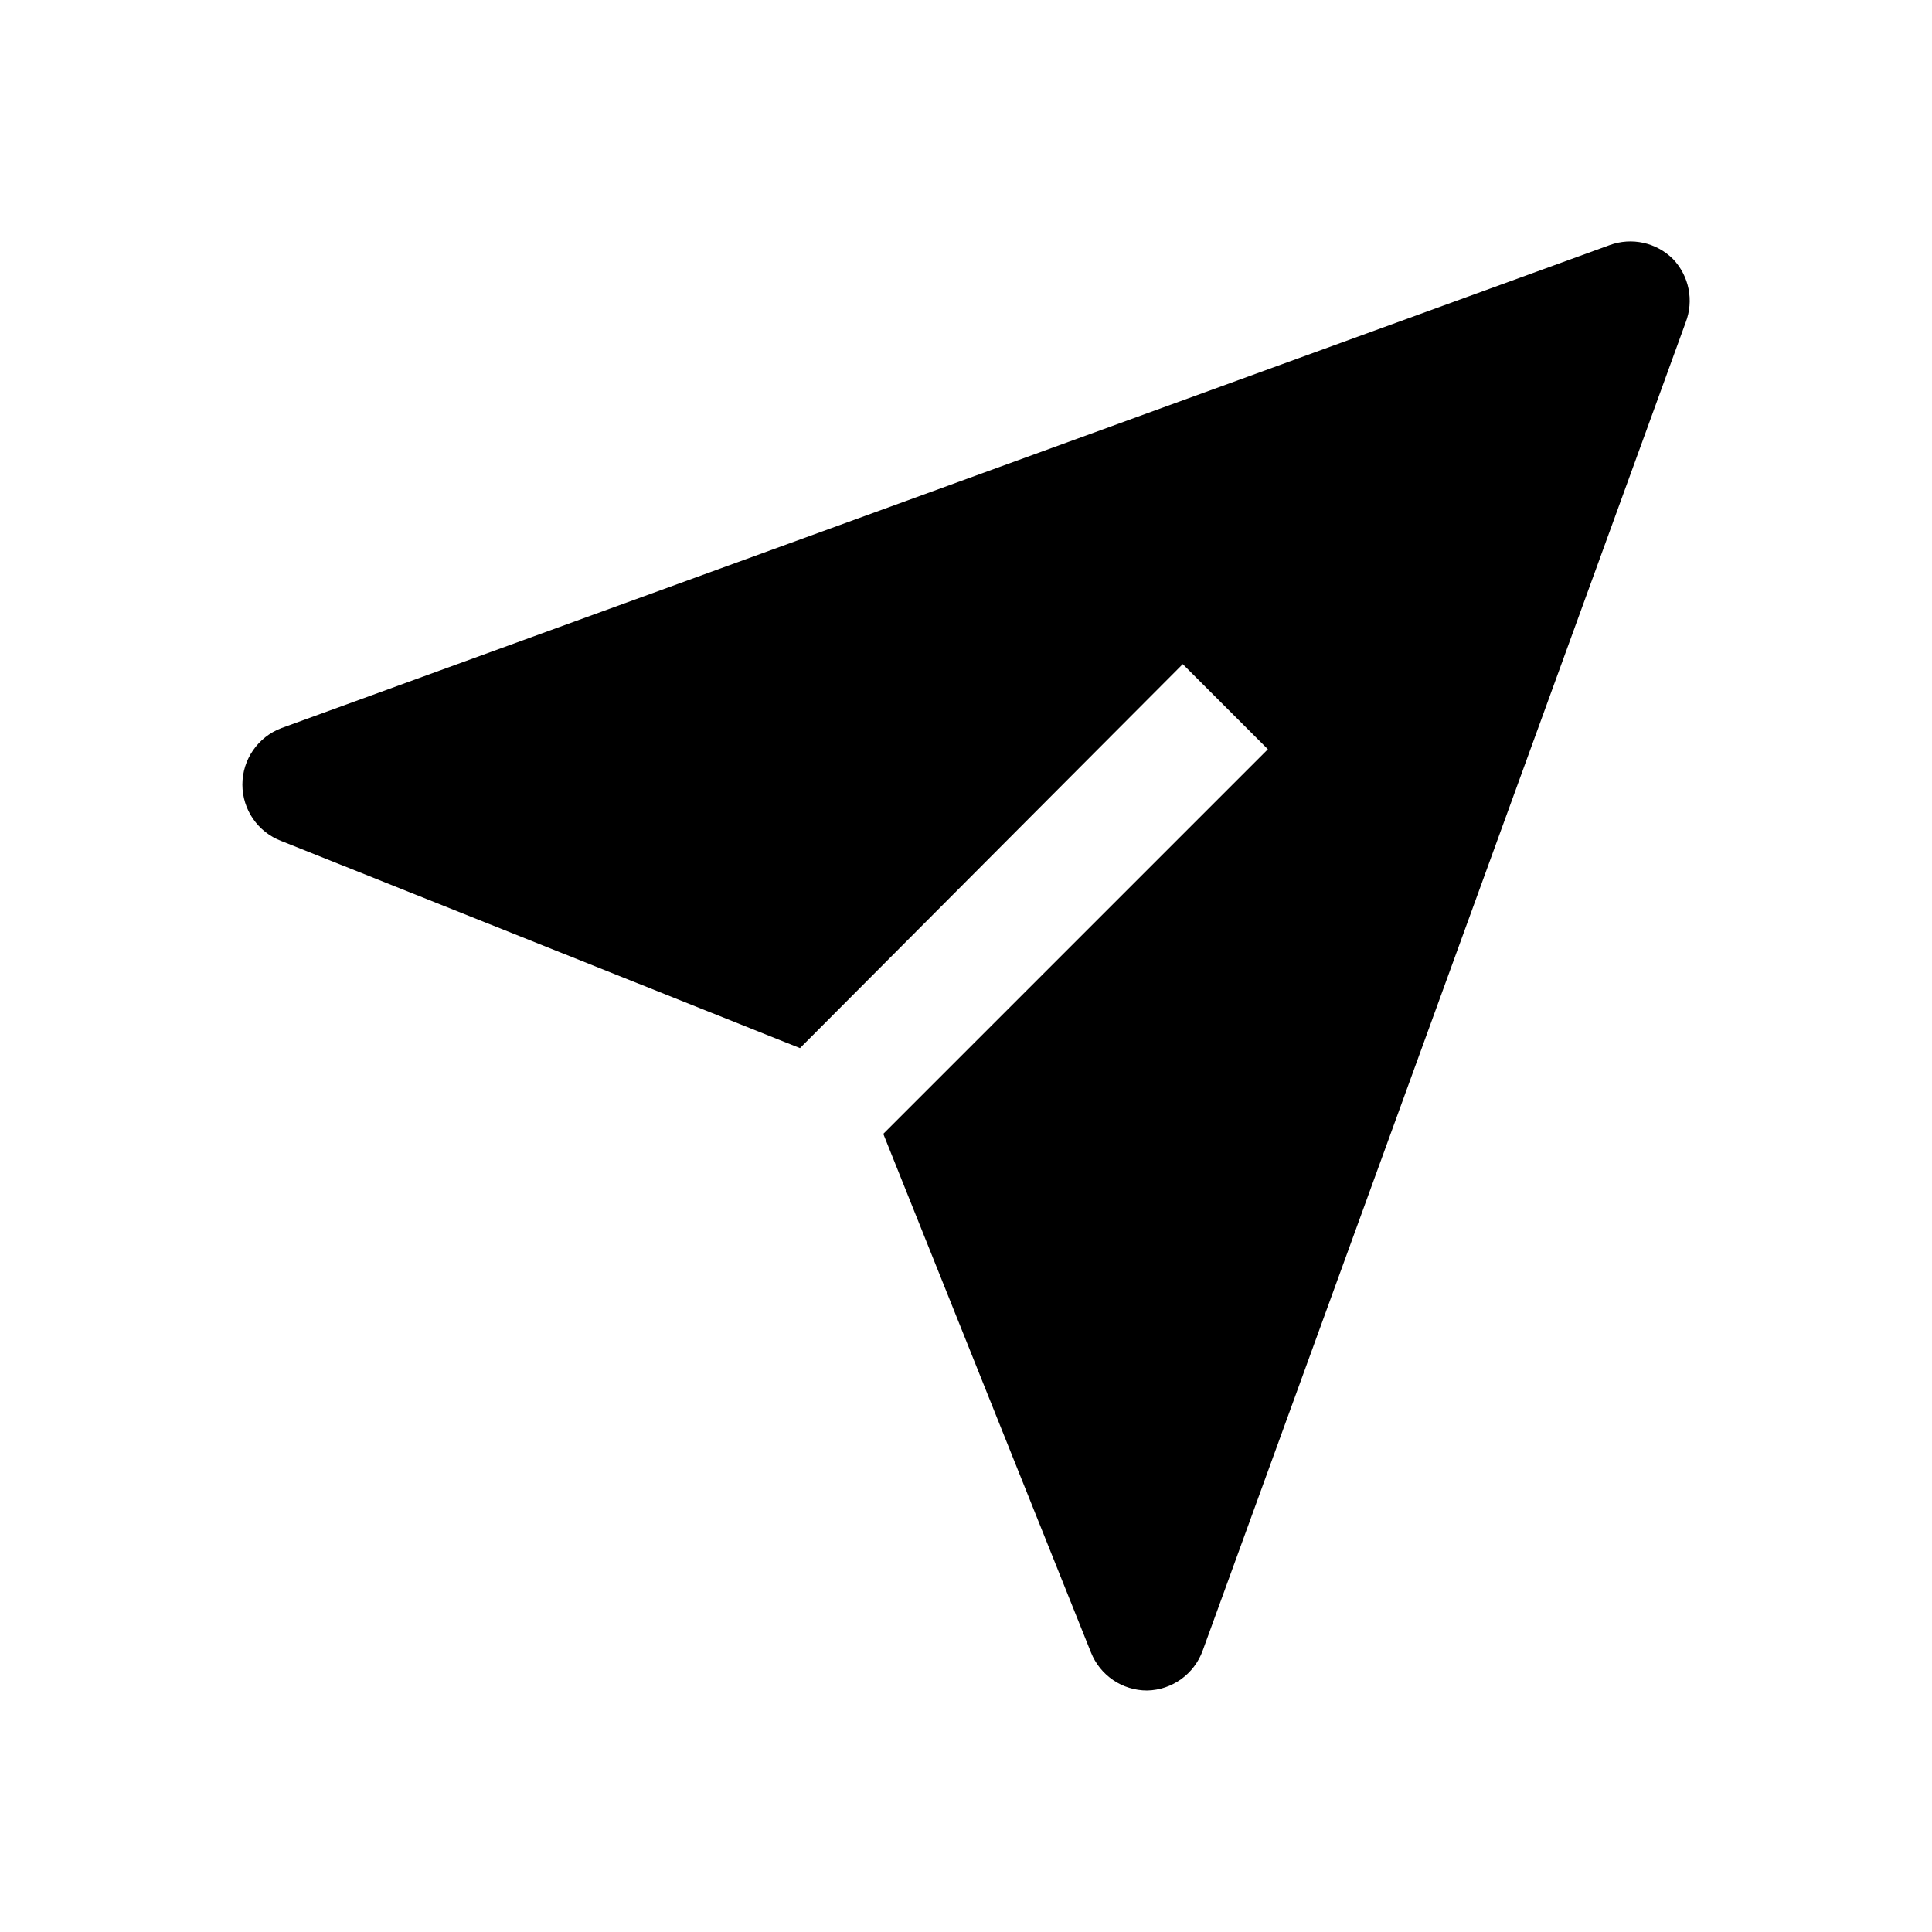
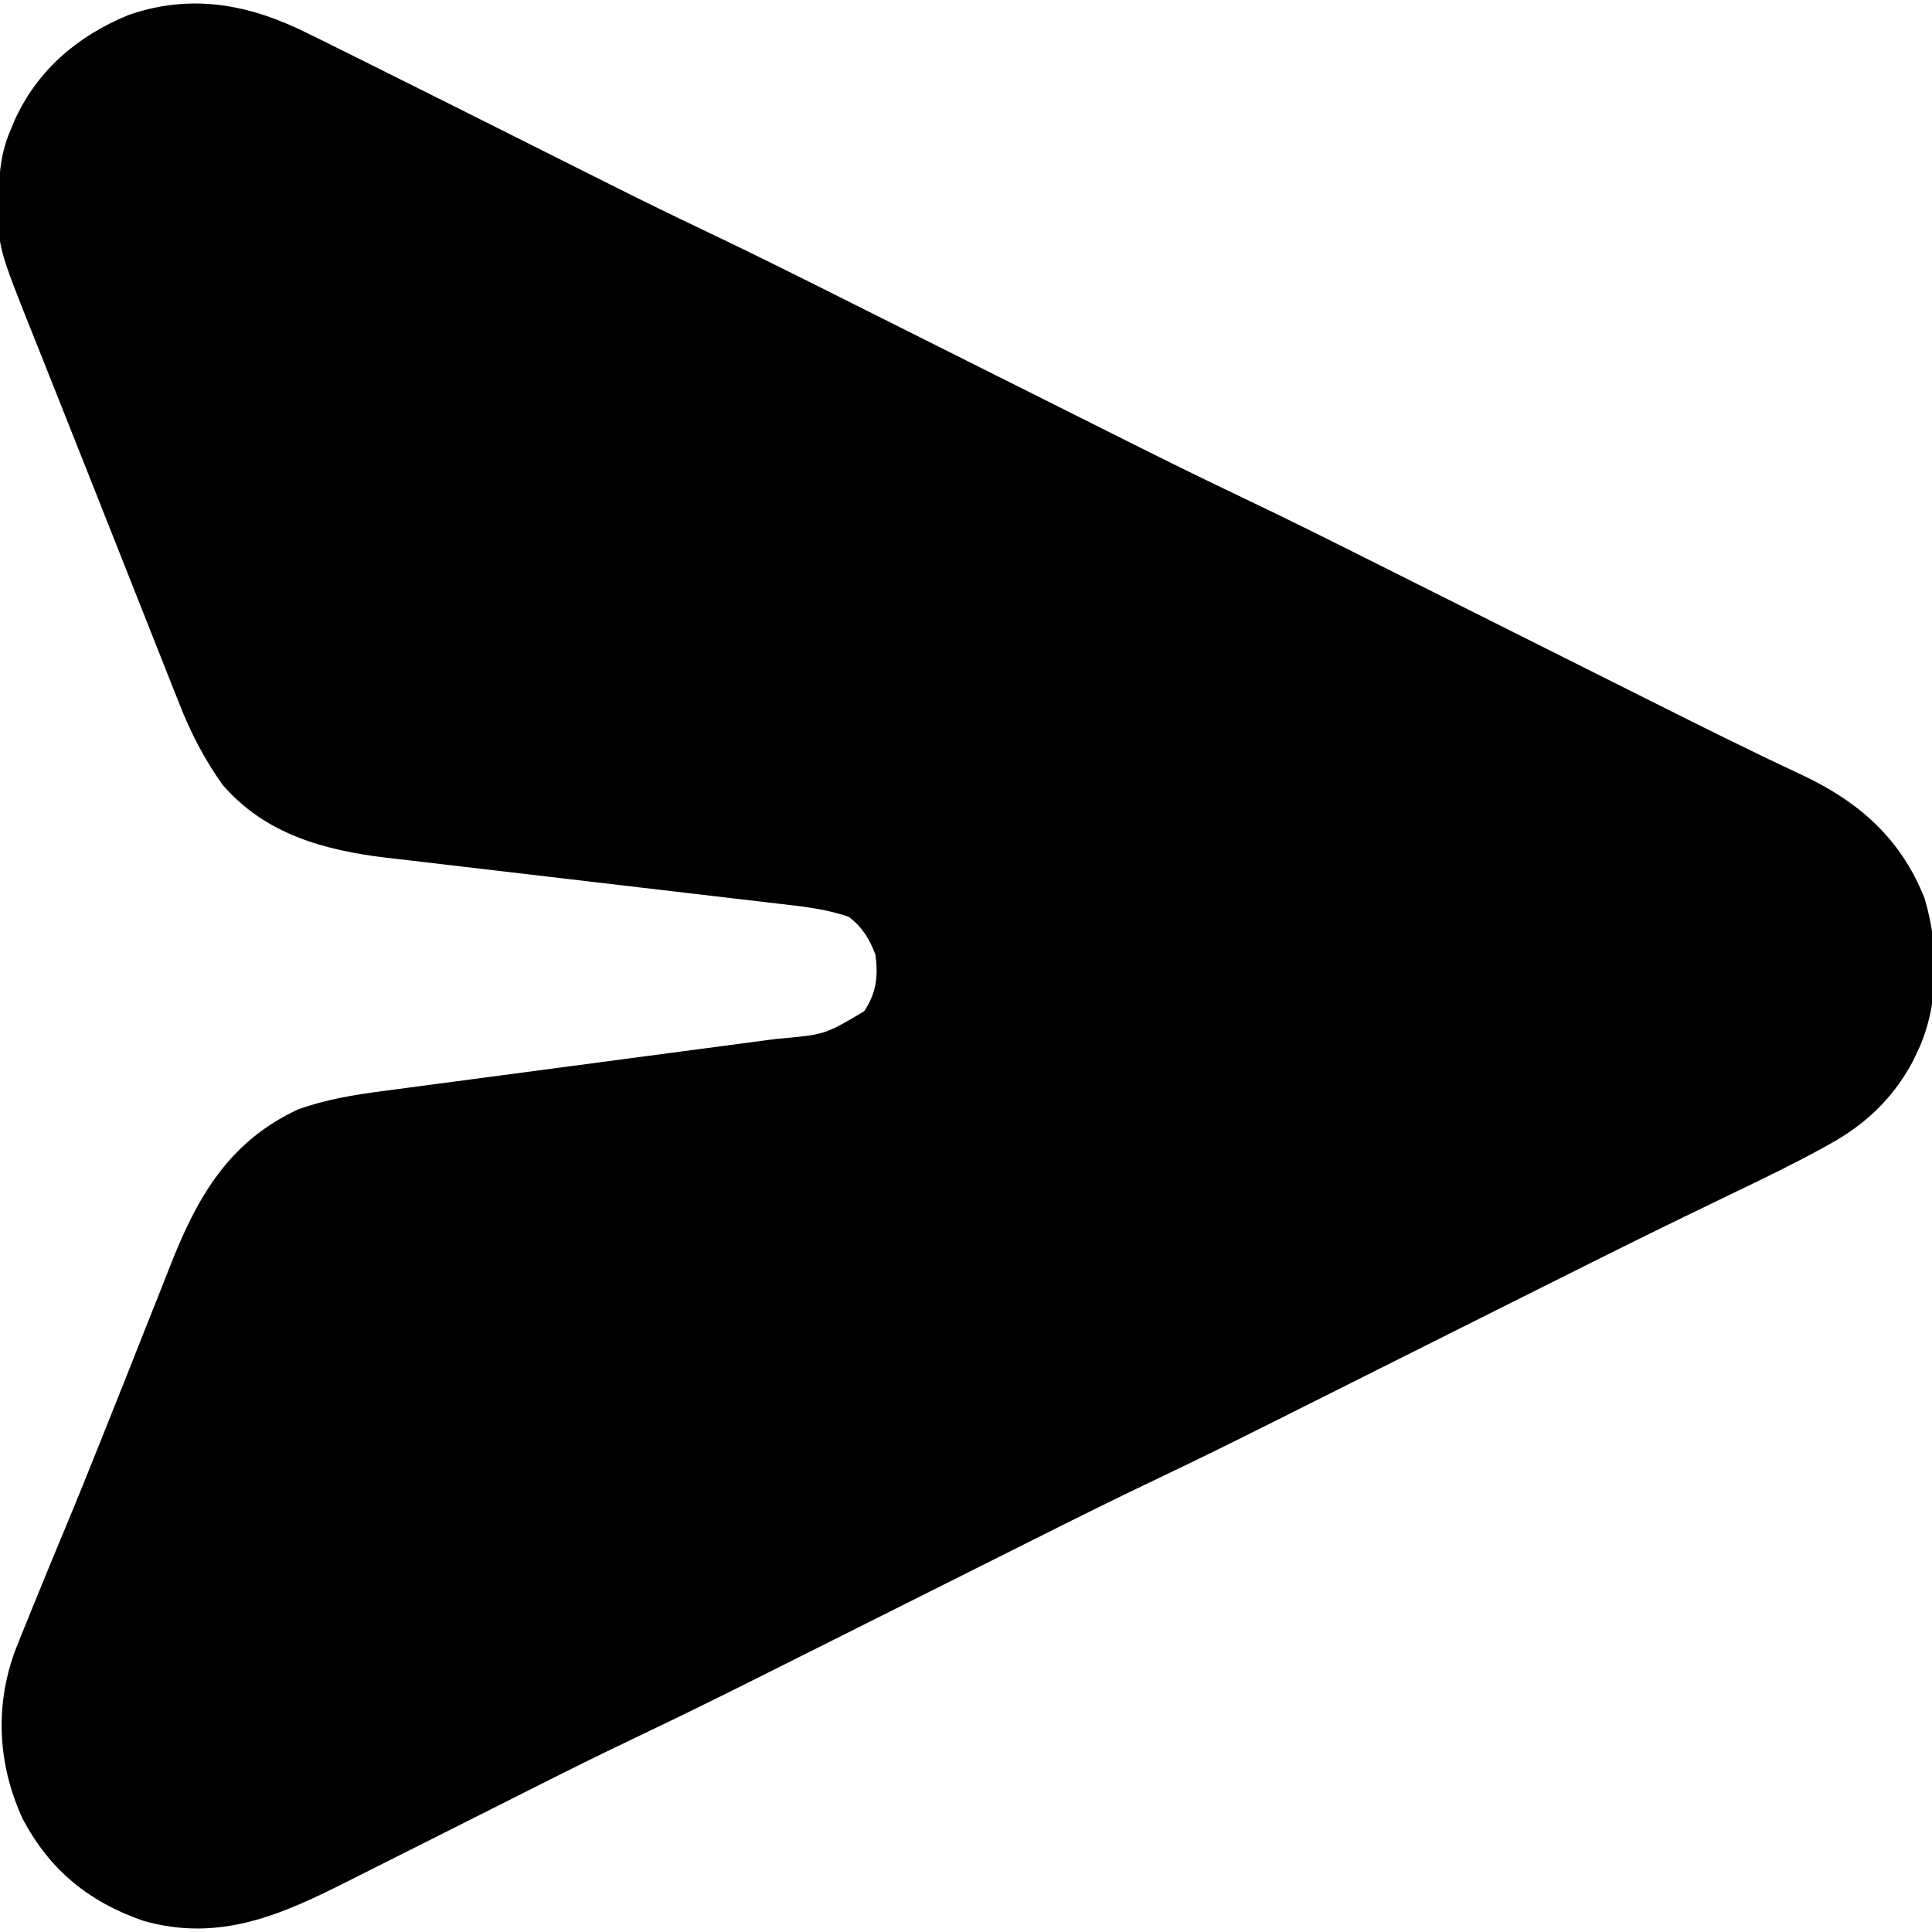
- <svg xmlns="http://www.w3.org/2000/svg" fill="#000000" width="800px" height="800px" viewBox="0 0 32 32" id="icon">
-   <defs>
-     <style>.cls-1{fill:none;}</style>
-   </defs>
-   <path d="M27.71,4.29a1,1,0,0,0-1.05-.23l-22,8a1,1,0,0,0,0,1.87l8.59,3.43L19.59,11,21,12.41l-6.37,6.37,3.44,8.59A1,1,0,0,0,19,28h0a1,1,0,0,0,.92-.66l8-22A1,1,0,0,0,27.71,4.29Z" />
-   <rect id="_Transparent_Rectangle_" data-name="&lt;Transparent Rectangle&gt;" class="cls-1" width="32" height="32" />
+ <svg xmlns="http://www.w3.org/2000/svg" version="1.1" width="512" height="512">
+   <path d="M0 0 C1.046 0.513 2.091 1.026 3.168 1.554 C6.19 3.042 9.205 4.541 12.218 6.047 C14.372 7.124 16.528 8.197 18.685 9.269 C30.597 15.196 42.491 21.16 54.383 27.129 C60.546 30.222 66.709 33.314 72.875 36.403 C75.283 37.61 77.689 38.82 80.096 40.029 C88.434 44.212 96.809 48.3 105.234 52.304 C117.793 58.28 130.229 64.495 142.66 70.733 C145.833 72.325 149.007 73.913 152.181 75.502 C160.885 79.86 169.587 84.222 178.289 88.585 C186.286 92.593 194.284 96.601 202.283 100.606 C205.415 102.174 208.546 103.742 211.676 105.313 C223.308 111.149 234.947 116.956 246.703 122.539 C259.38 128.56 271.924 134.843 284.468 141.137 C287.753 142.785 291.039 144.429 294.325 146.074 C303.338 150.587 312.35 155.104 321.362 159.621 C329.643 163.772 337.924 167.921 346.207 172.068 C349.45 173.691 352.693 175.316 355.935 176.943 C369.208 183.602 382.488 190.229 395.947 196.508 C410.981 203.587 422.012 213.332 428.258 229.066 C432.206 241.979 432.232 257.837 426.258 270.066 C425.845 270.921 425.433 271.776 425.008 272.656 C419.8 282.259 412.494 289.147 403.019 294.33 C401.973 294.91 401.973 294.91 400.907 295.501 C393.698 299.449 386.326 303.046 378.916 306.599 C374.446 308.745 369.987 310.911 365.528 313.078 C364.56 313.548 363.591 314.019 362.593 314.503 C350.538 320.373 338.55 326.377 326.561 332.382 C324.685 333.322 322.809 334.261 320.932 335.2 C311.997 339.674 303.065 344.151 294.133 348.629 C285.744 352.835 277.354 357.04 268.962 361.241 C264.806 363.322 260.652 365.406 256.498 367.49 C246.296 372.602 236.077 377.663 225.77 382.56 C214.242 388.038 202.824 393.725 191.417 399.449 C187.772 401.278 184.126 403.105 180.479 404.93 C172.737 408.807 164.997 412.686 157.258 416.566 C148.891 420.761 140.525 424.954 132.156 429.144 C127.988 431.231 123.821 433.321 119.655 435.412 C108.316 441.094 96.942 446.684 85.487 452.129 C76.925 456.206 68.442 460.429 59.976 464.7 C57.36 466.02 54.742 467.336 52.123 468.651 C44.699 472.379 37.277 476.112 29.858 479.852 C25.27 482.165 20.678 484.472 16.085 486.776 C14.357 487.644 12.63 488.514 10.904 489.387 C-6.969 498.422 -23.405 505.893 -43.77 500.098 C-58.226 495.083 -68.574 486.64 -75.742 473.066 C-82.247 458.947 -83.179 443.531 -77.844 428.806 C-76.845 426.211 -75.798 423.639 -74.742 421.066 C-74.033 419.315 -74.033 419.315 -73.31 417.529 C-70.416 410.391 -67.474 403.274 -64.512 396.164 C-61.197 388.203 -57.969 380.209 -54.779 372.197 C-53.928 370.062 -53.075 367.927 -52.22 365.793 C-49.284 358.453 -46.362 351.108 -43.464 343.752 C-41.956 339.933 -40.438 336.119 -38.917 332.305 C-38.185 330.461 -37.457 328.615 -36.734 326.768 C-29.603 308.546 -21.253 293.668 -2.742 285.066 C4.646 282.421 12.057 281.195 19.817 280.197 C21.033 280.034 22.249 279.871 23.501 279.703 C26.125 279.352 28.75 279.005 31.375 278.662 C35.534 278.119 39.691 277.565 43.848 277.009 C50.427 276.13 57.007 275.259 63.587 274.392 C75.366 272.839 87.143 271.276 98.92 269.706 C103.044 269.156 107.17 268.611 111.296 268.07 C114.474 267.651 117.651 267.228 120.828 266.806 C121.958 266.659 123.089 266.512 124.253 266.361 C136.841 265.26 136.841 265.26 147.258 259.066 C150.531 254.212 151.013 249.753 150.258 244.066 C148.681 239.887 146.796 236.819 143.258 234.066 C137.041 231.886 130.7 231.254 124.179 230.51 C122.378 230.297 122.378 230.297 120.54 230.08 C117.938 229.774 115.337 229.47 112.735 229.169 C108.61 228.691 104.485 228.205 100.361 227.717 C90.115 226.505 79.867 225.305 69.619 224.109 C61.656 223.18 53.693 222.247 45.731 221.303 C42.309 220.897 38.886 220.495 35.462 220.1 C31.635 219.658 27.809 219.206 23.984 218.752 C22.869 218.626 21.754 218.5 20.606 218.369 C4.066 216.377 -11.455 212.118 -22.742 199.066 C-27.666 192.146 -31.301 185.086 -34.367 177.191 C-35.032 175.522 -35.032 175.522 -35.71 173.818 C-36.766 171.168 -37.813 168.515 -38.855 165.86 C-41.063 160.243 -43.294 154.636 -45.523 149.027 C-49.595 138.779 -53.653 128.525 -57.705 118.269 C-60.313 111.673 -62.928 105.079 -65.554 98.49 C-67.125 94.546 -68.694 90.602 -70.262 86.657 C-70.99 84.827 -71.72 82.998 -72.451 81.169 C-82.308 56.51 -82.308 56.51 -82.117 45.066 C-82.108 44.192 -82.1 43.318 -82.091 42.417 C-81.95 36.231 -81.298 30.762 -78.742 25.066 C-78.464 24.39 -78.185 23.713 -77.898 23.016 C-71.863 9.618 -61.13 0.568 -47.742 -4.934 C-30.95 -10.788 -15.546 -7.795 0 0 Z " fill="#000000" transform="translate(81.74219,8.933594)" />
</svg>
